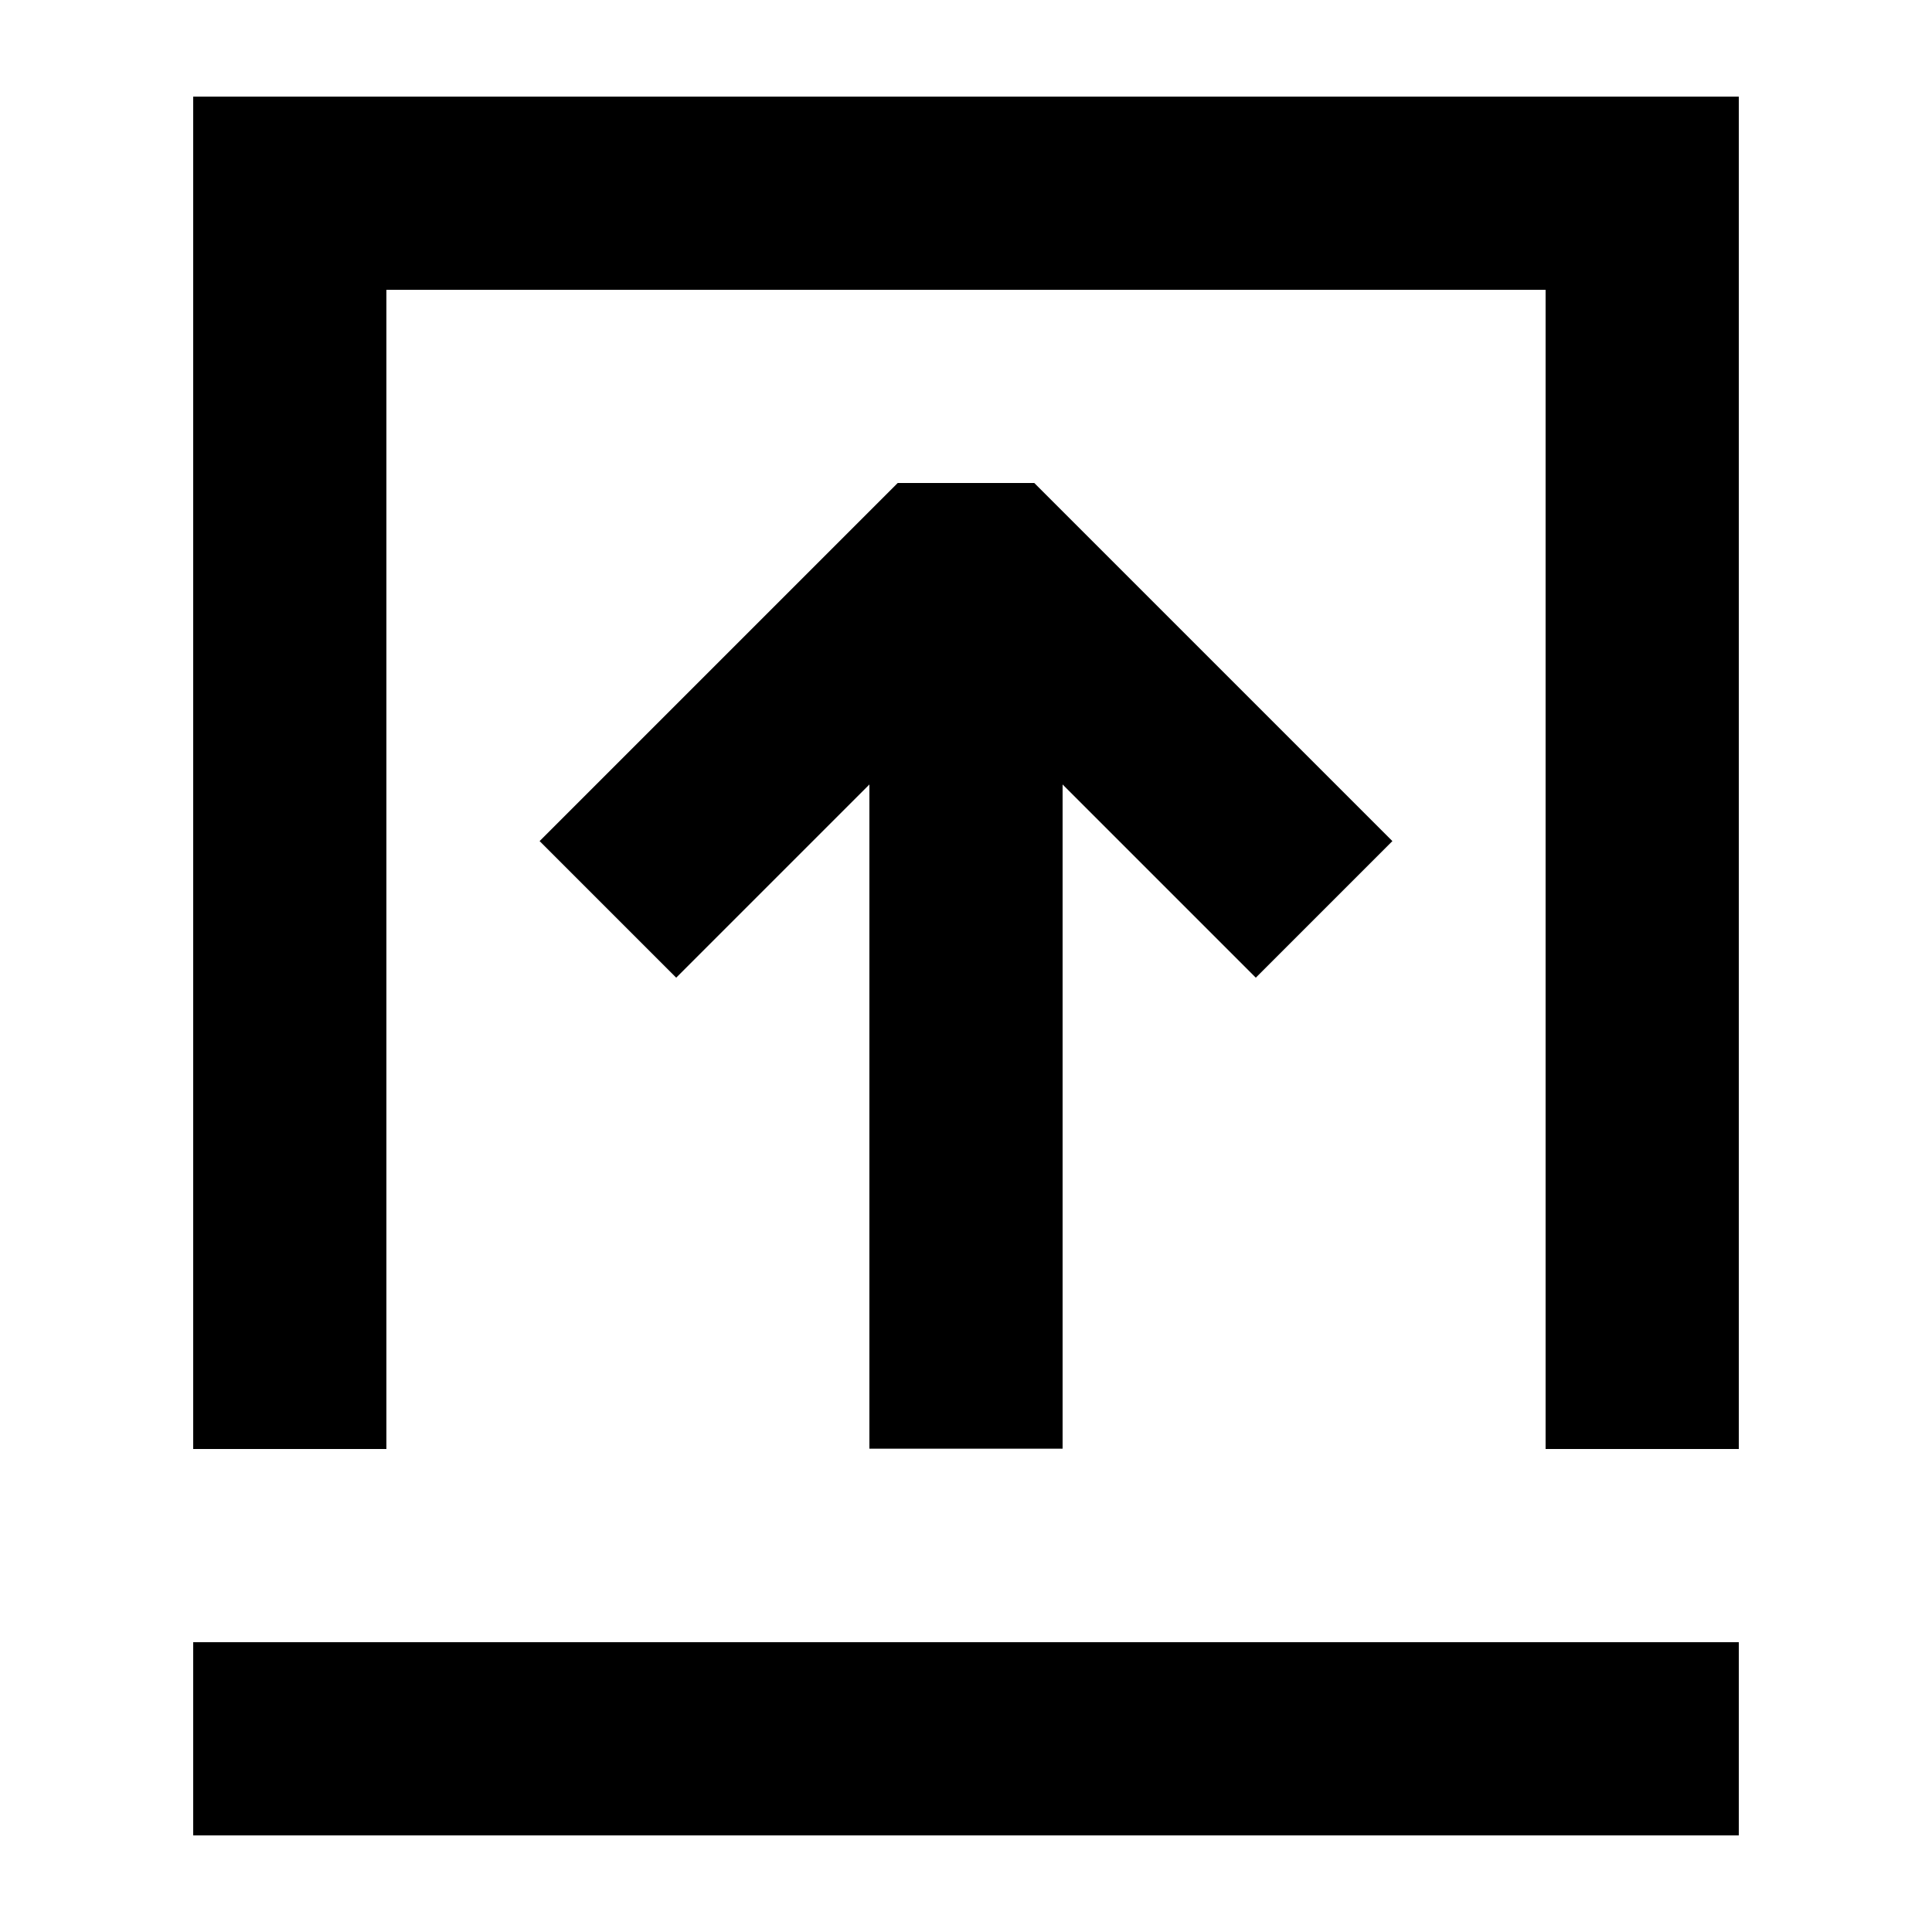
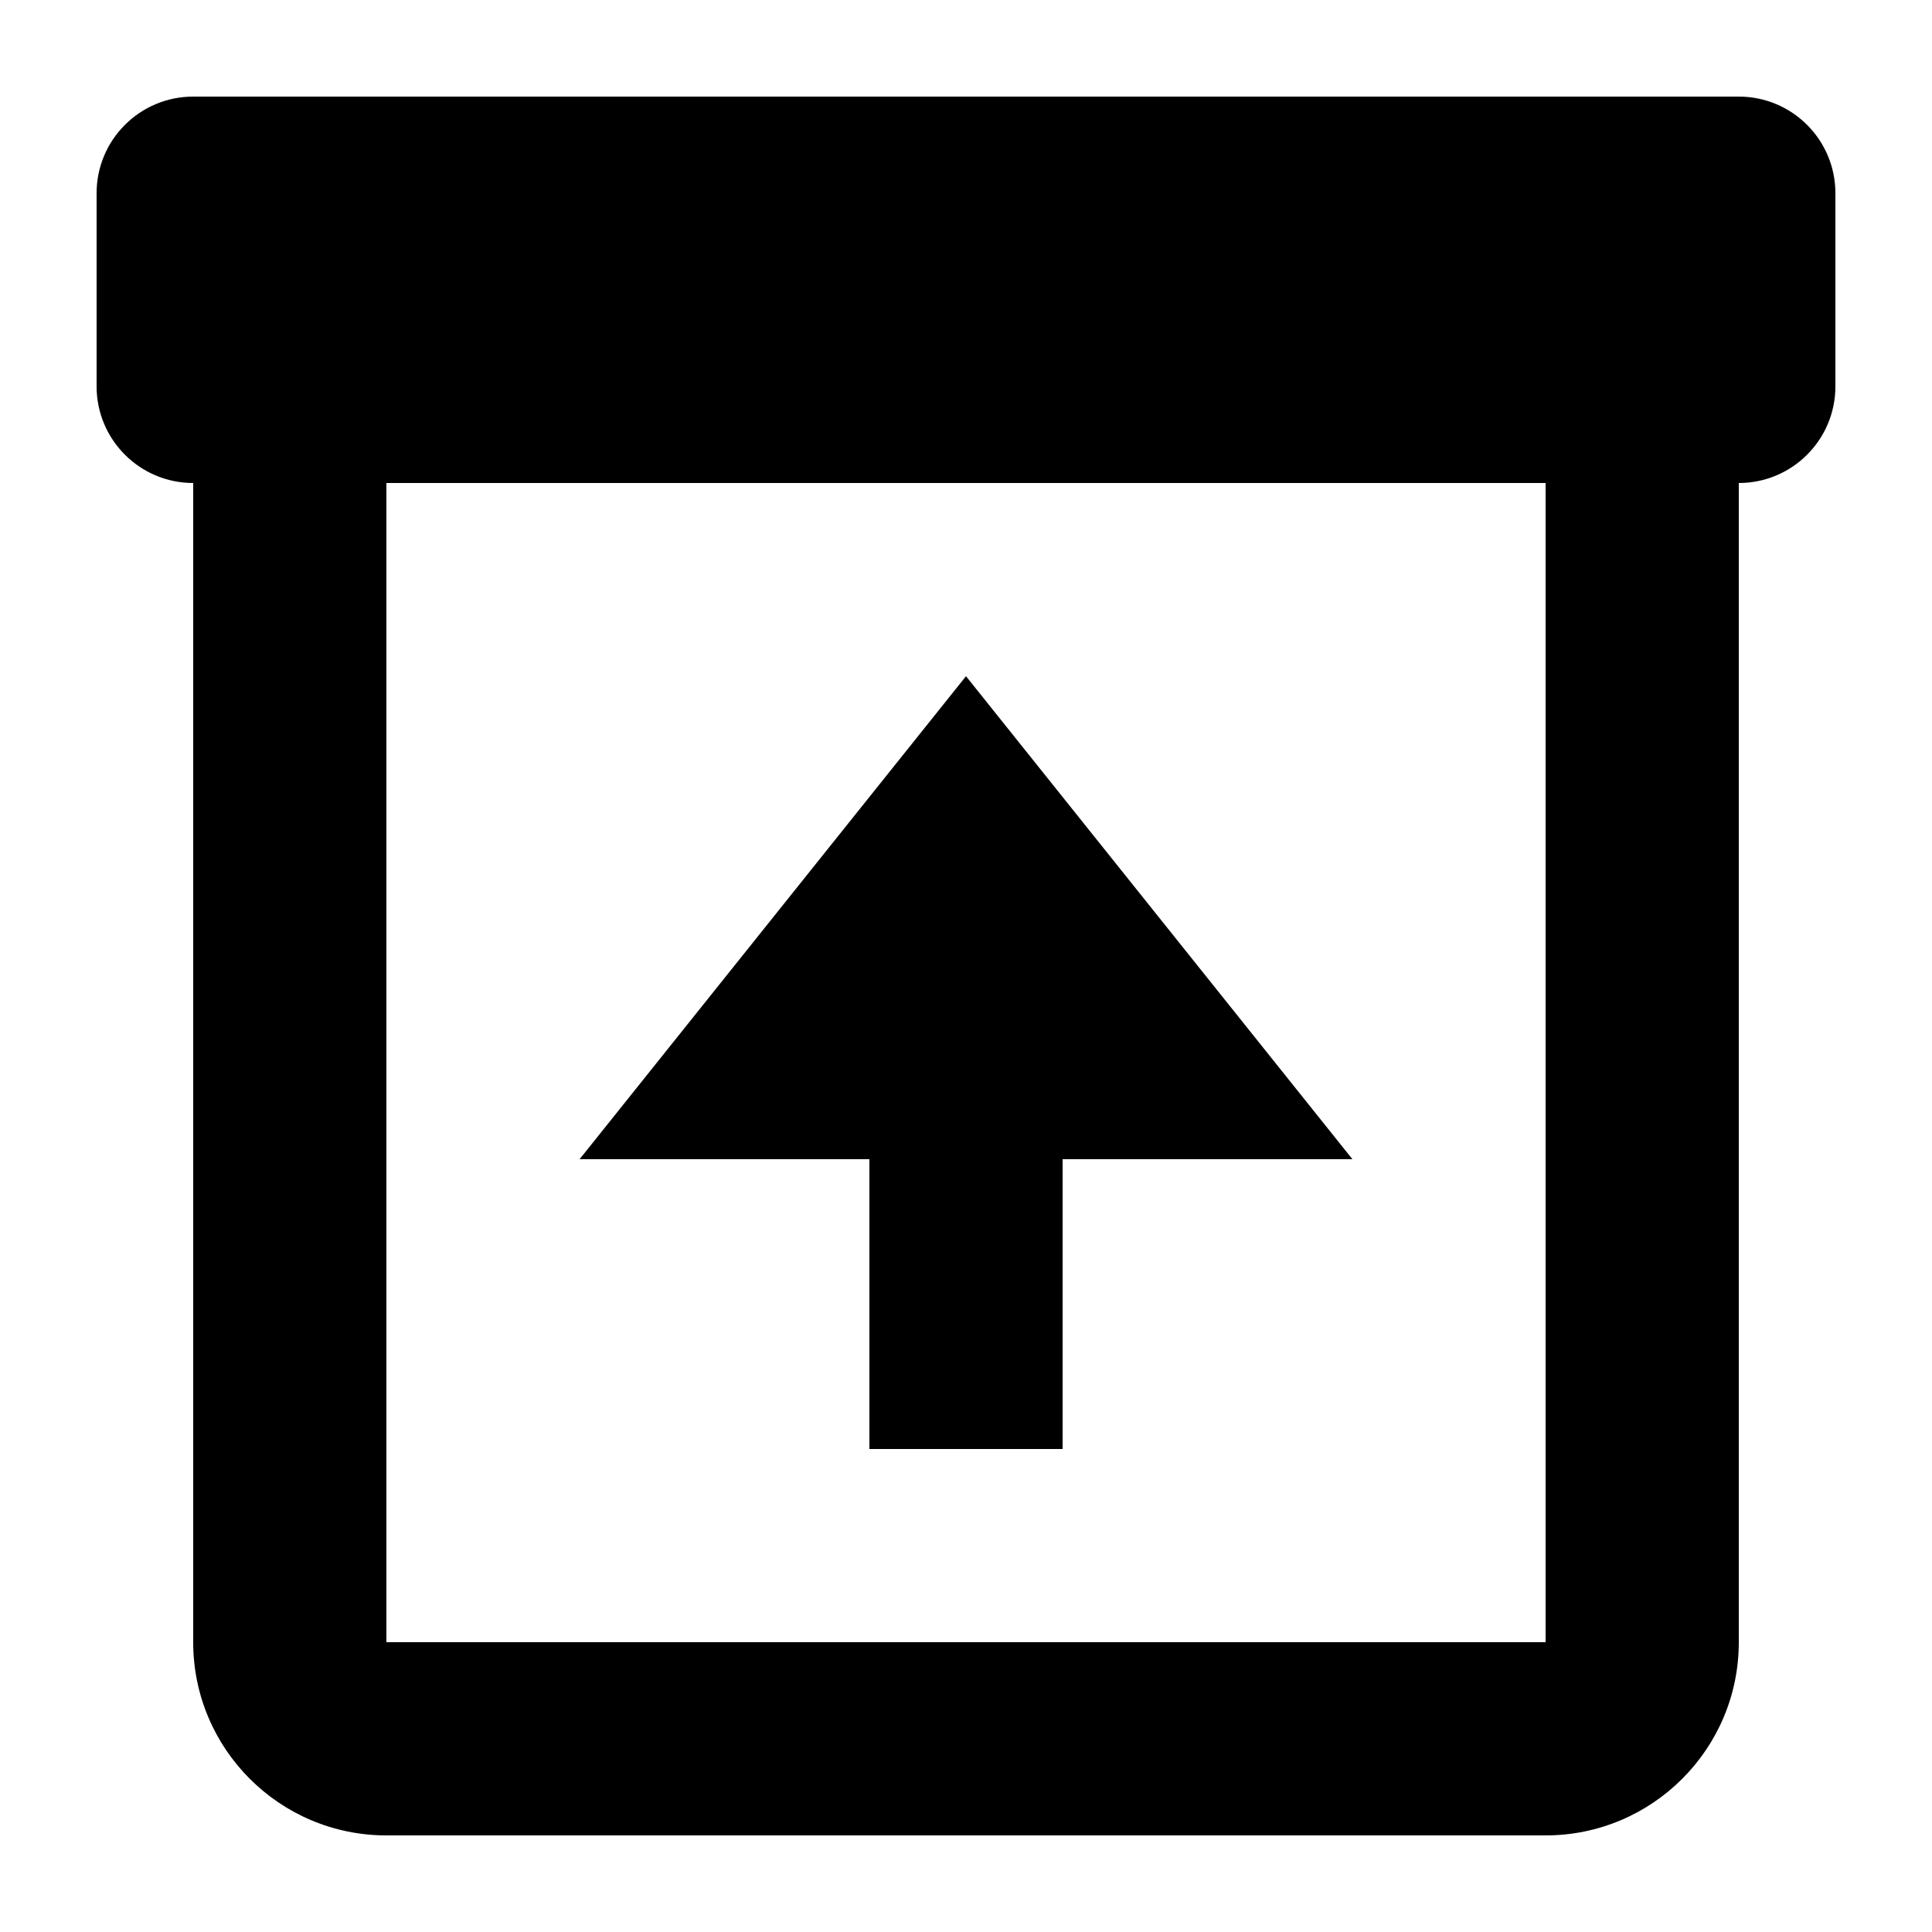
- <svg xmlns="http://www.w3.org/2000/svg" width="20" height="20" viewBox="0 0 20 20" fill="none">
-   <path d="M18 1V15H16V3H4V15H2V1H18Z" fill="black" />
-   <path d="M11 14.997V8.121L13 10.121L14.414 8.707L10.707 5H9.293L5.586 8.707L7 10.121L9 8.121V14.997H11Z" fill="black" />
-   <line x1="2" y1="18" x2="18" y2="18" stroke="black" stroke-width="2" />
+ <svg xmlns="http://www.w3.org/2000/svg" width="20" height="20" viewBox="0 0 20 20">
+   <path d="M2 1h16a1 1 0 011 1v2a1 1 0 01-1 1H2a1 1 0 01-1-1V2a1 1 0 011-1z" />
+   <path d="M2 5v12a2 2 0 002 2h12a2 2 0 002-2V5h-2v12H4V5z" />
+   <path d="M10 7l4 5h-3v3H9v-3H6z" />
</svg>
